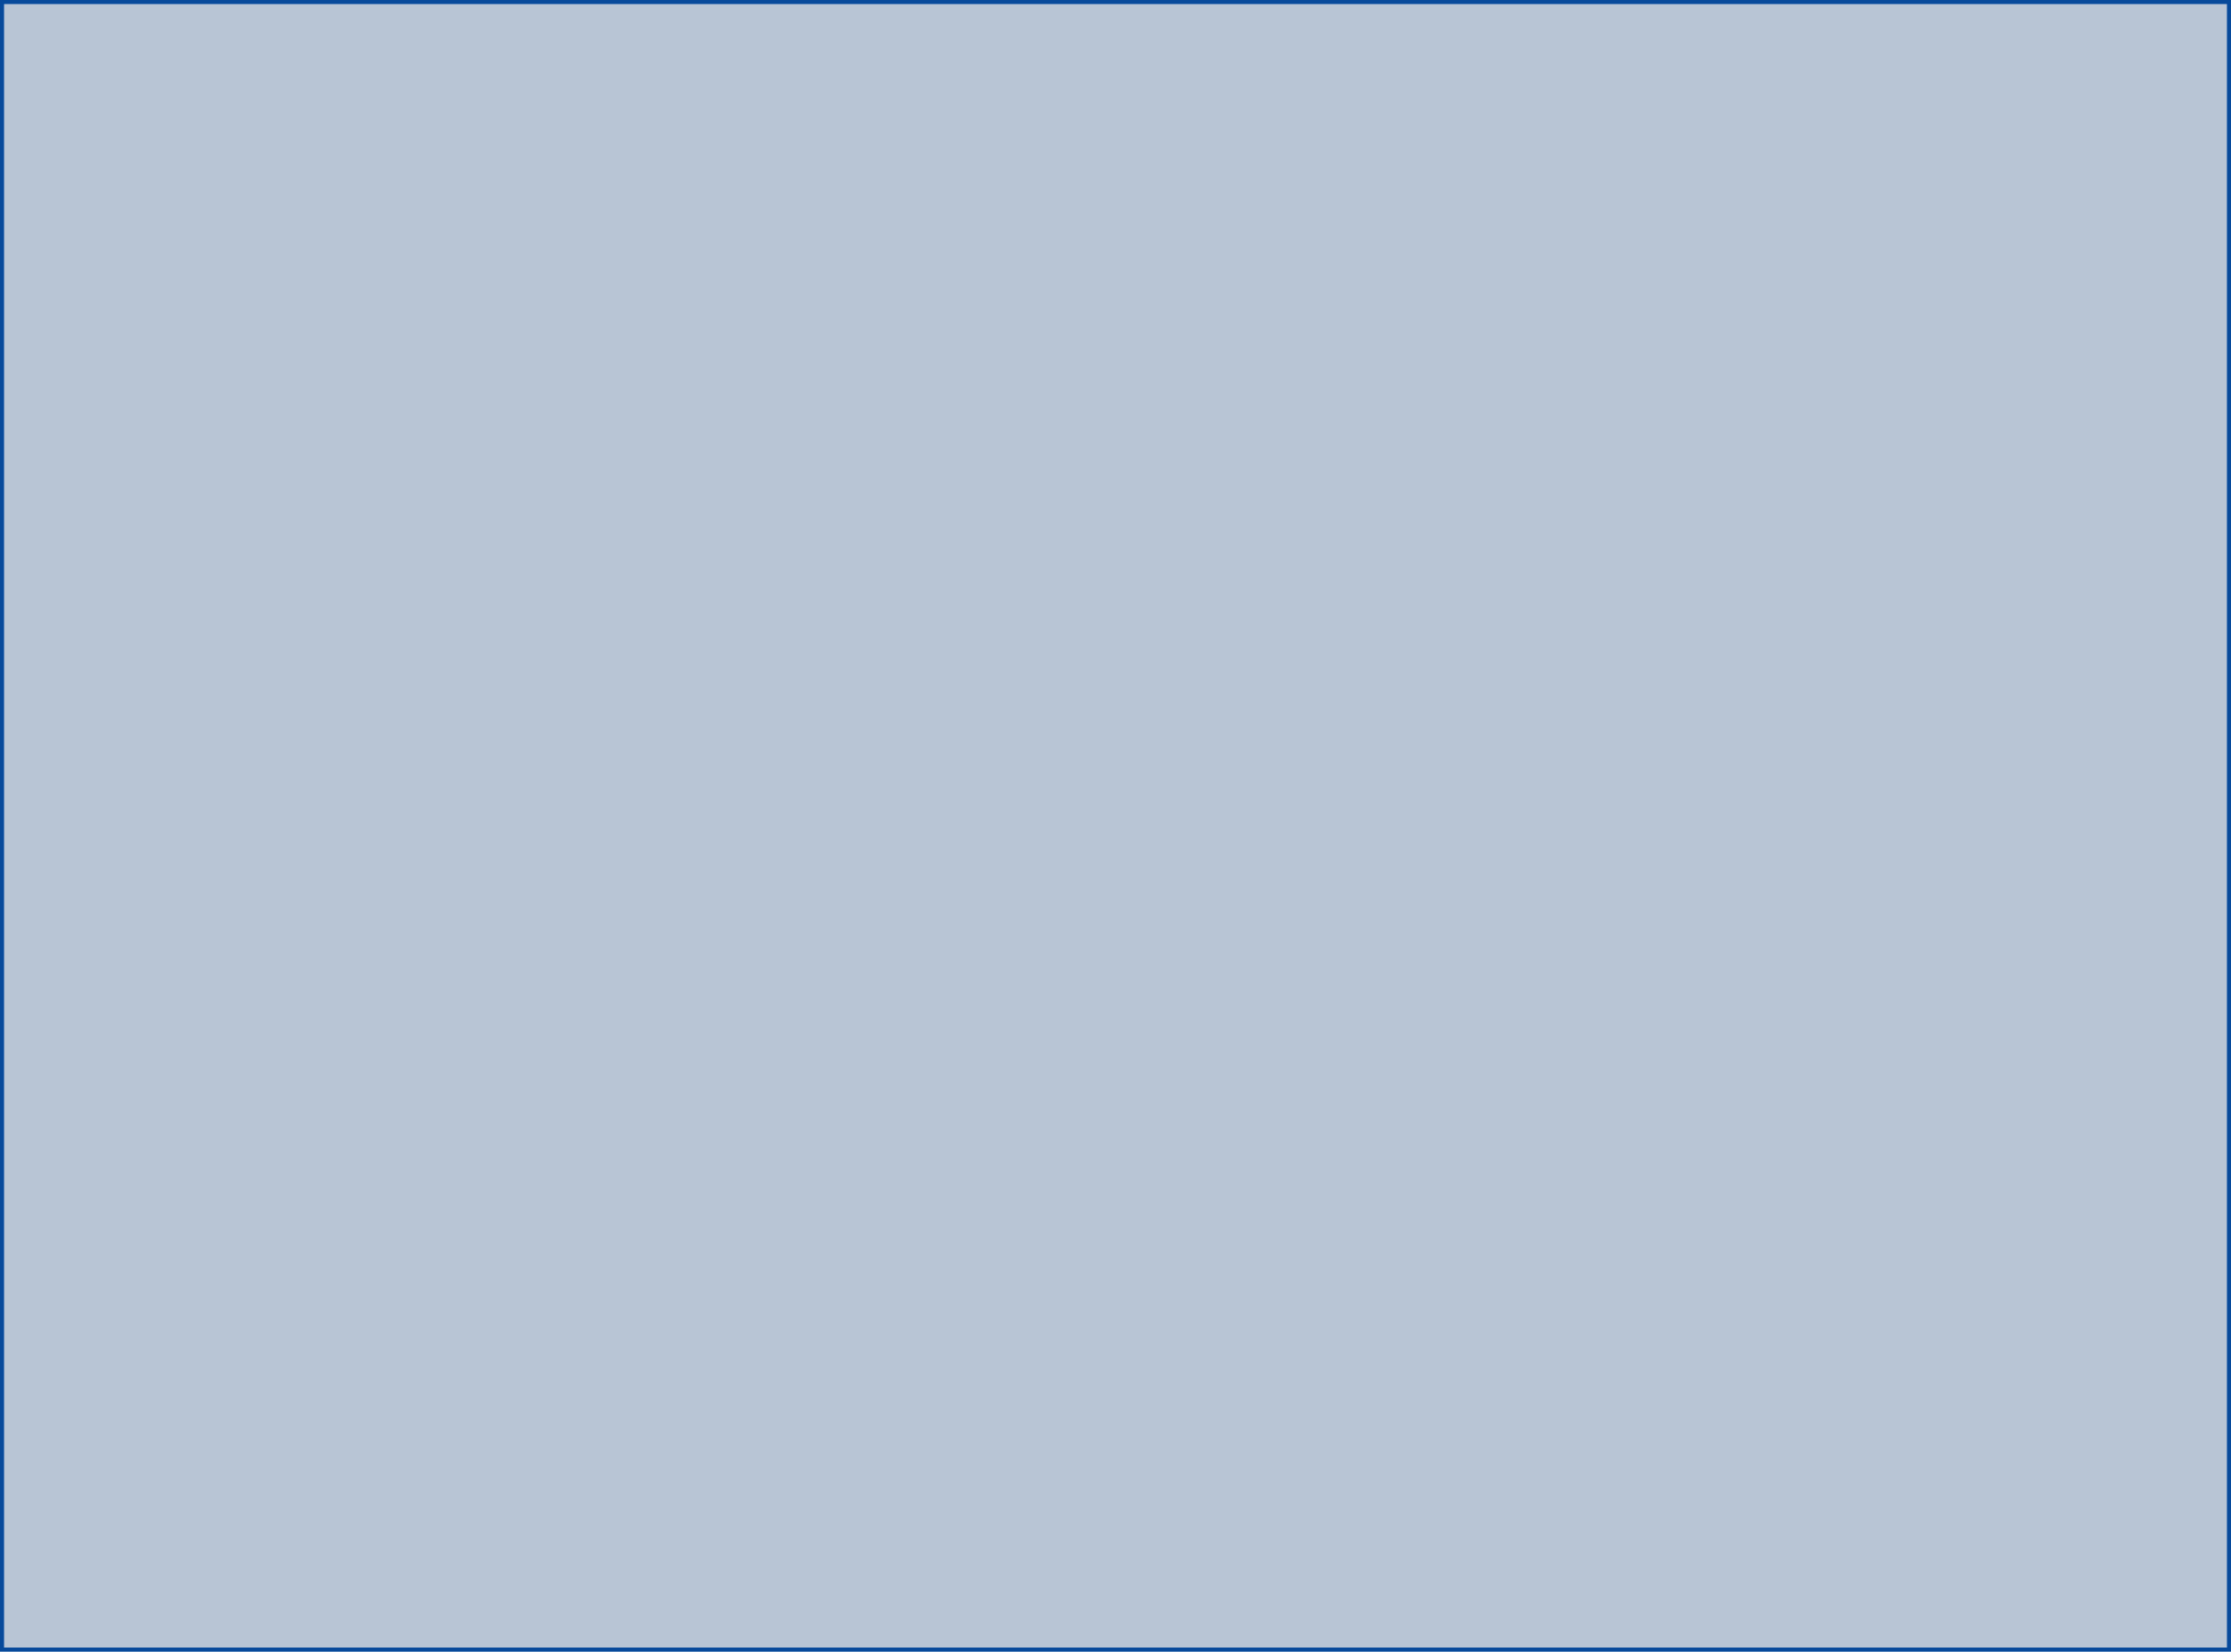
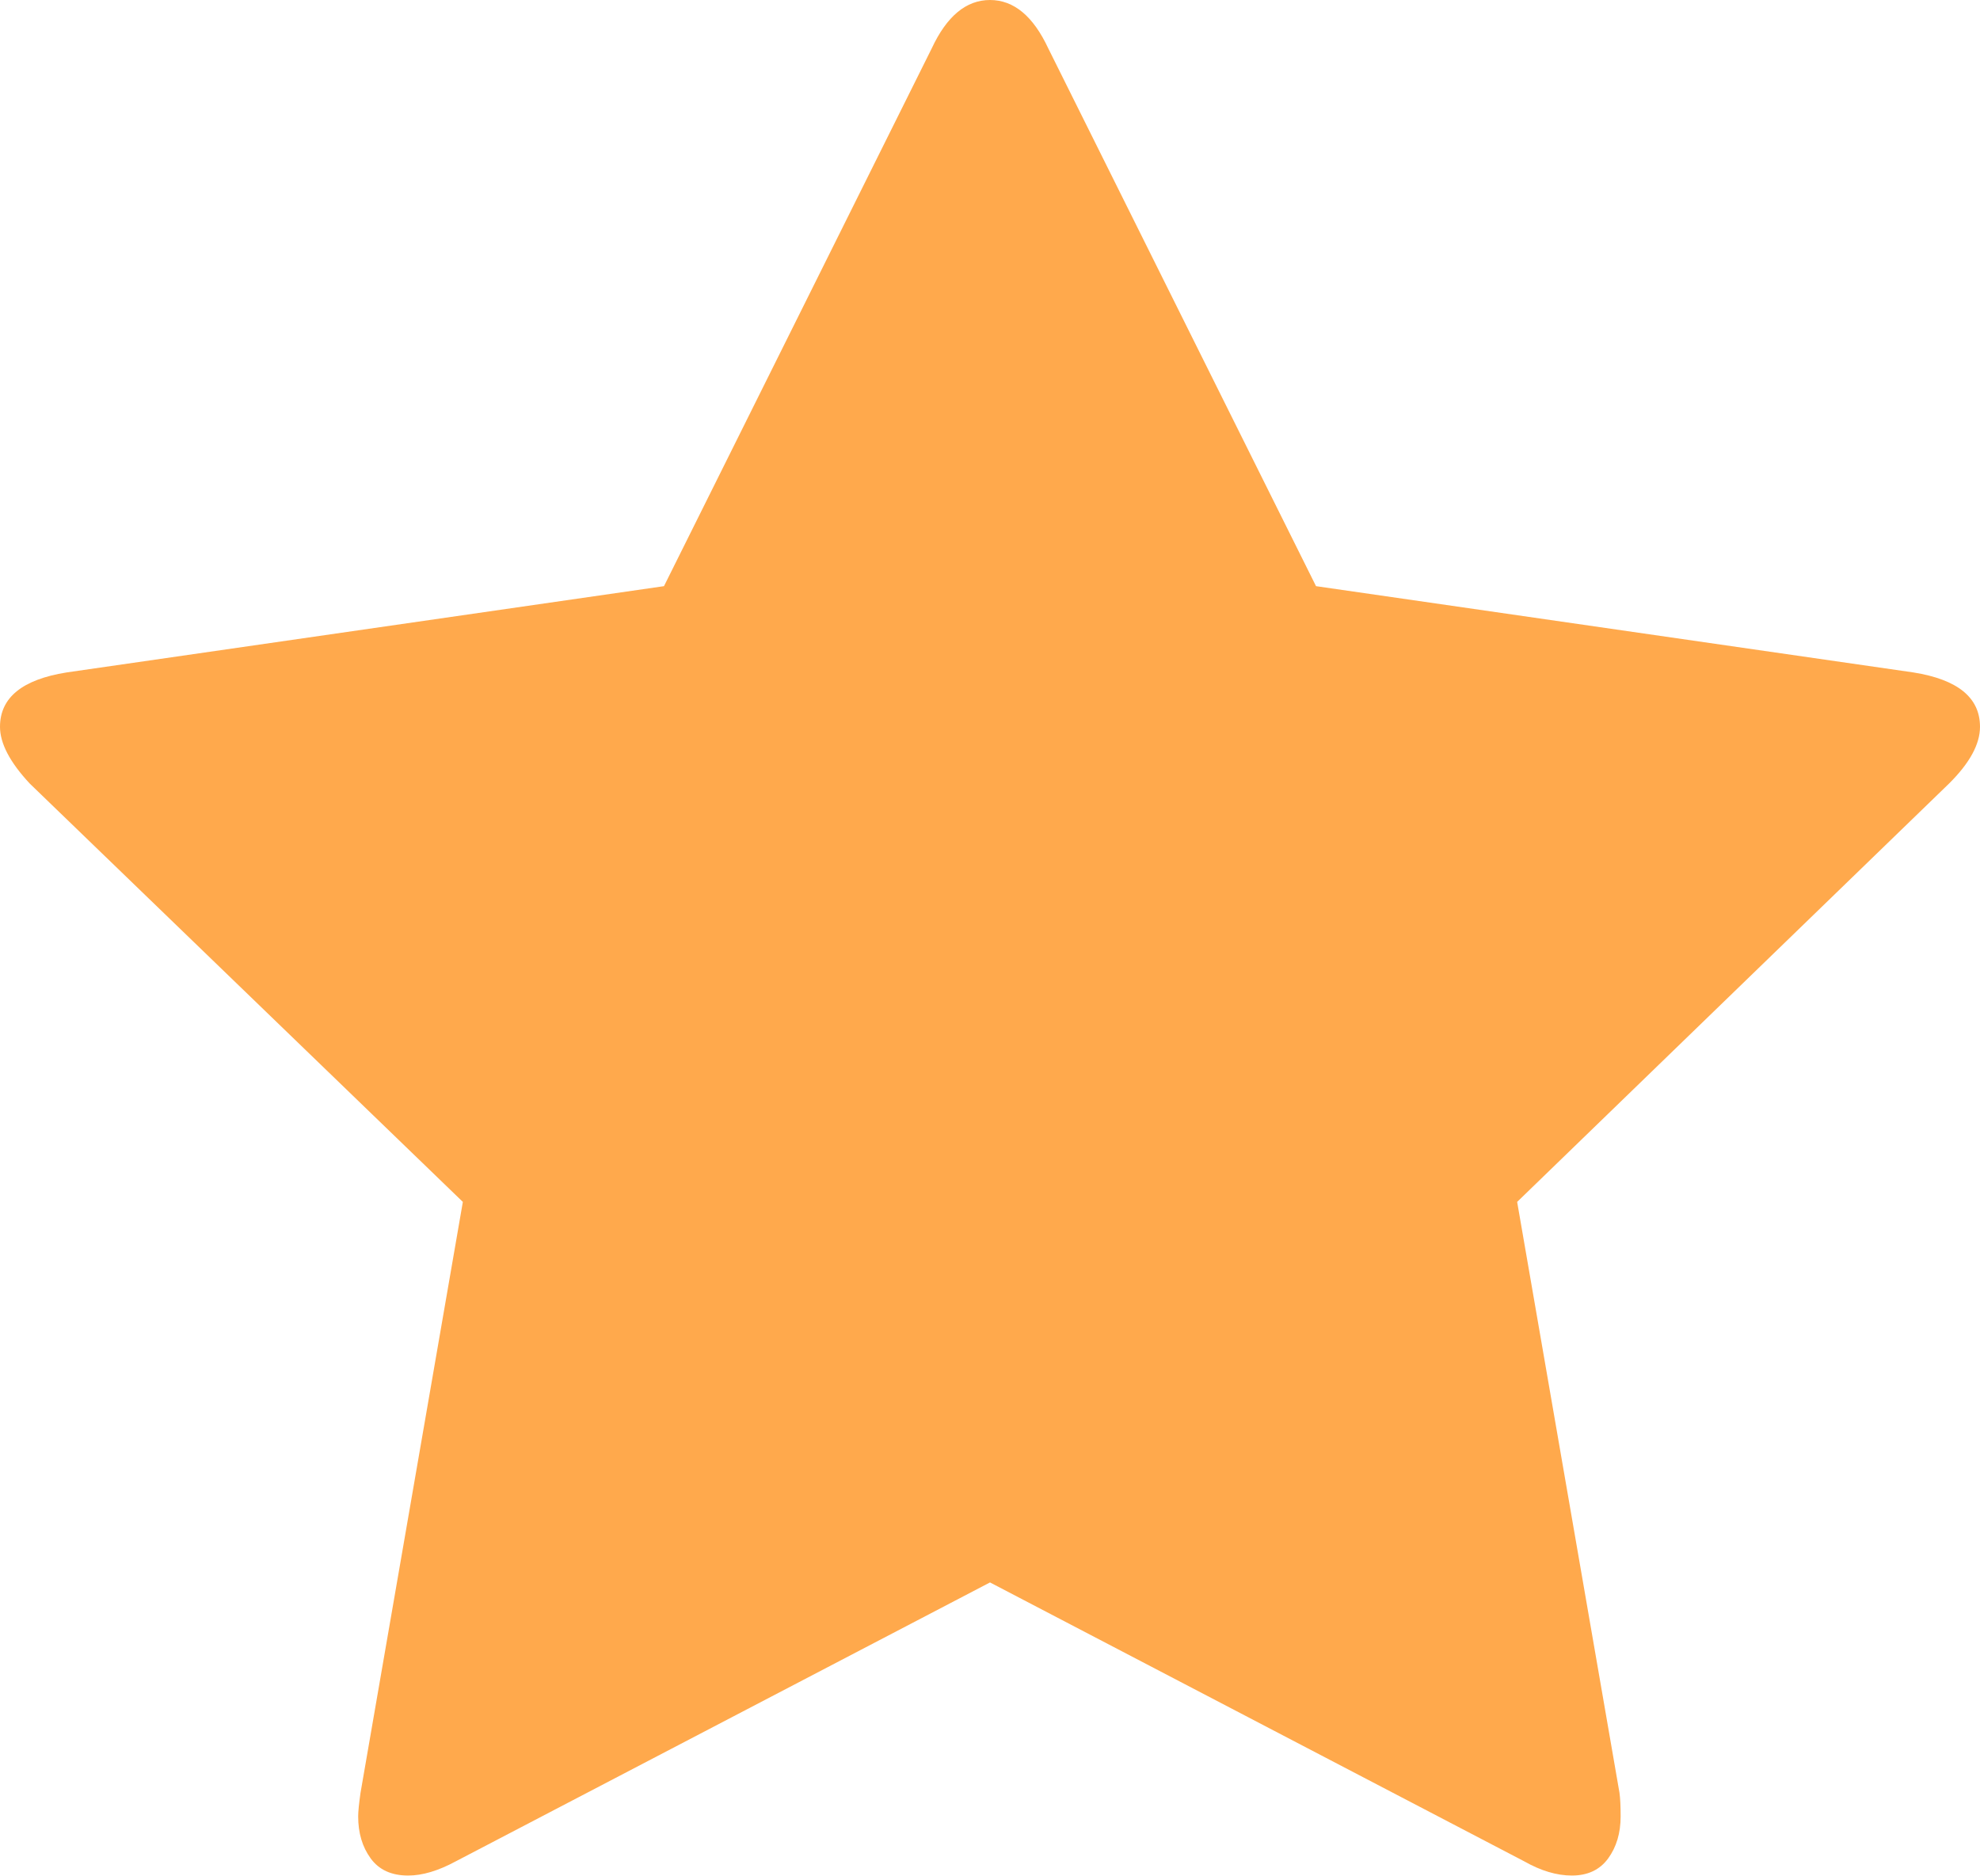
- <svg xmlns="http://www.w3.org/2000/svg" version="1.1" width="539px" height="399px">
-   <g transform="matrix(1 0 0 1 -1328 -3573 )">
-     <path d="M 1329 3574  L 1866 3574  L 1866 3971  L 1329 3971  L 1329 3574  Z " fill-rule="nonzero" fill="#123f73" stroke="none" fill-opacity="0.298" />
-     <path d="M 1328.5 3573.5  L 1866.5 3573.5  L 1866.5 3971.5  L 1328.5 3971.5  L 1328.5 3573.5  Z " stroke-width="1" stroke="#064a9b" fill="none" stroke-opacity="0.996" />
+ <svg xmlns="http://www.w3.org/2000/svg" version="1.1" width="38px" height="36px">
+   <g transform="matrix(1 0 0 1 -1366 -873 )">
+     <path d="M 36.721 12.907  C 37.574 13.043  38 13.391  38 13.951  C 38 14.284  37.802 14.647  37.406 15.04  L 29.117 23.07  L 31.081 34.412  C 31.096 34.518  31.103 34.669  31.103 34.866  C 31.103 35.183  31.023 35.452  30.864 35.671  C 30.704 35.89  30.472 36  30.167 36  C 29.878 36  29.573 35.909  29.254 35.728  L 19 30.374  L 8.746 35.728  C 8.411 35.909  8.107 36  7.833 36  C 7.513 36  7.273 35.89  7.114 35.671  C 6.954 35.452  6.874 35.183  6.874 34.866  C 6.874 34.775  6.889 34.624  6.919 34.412  L 8.883 23.07  L 0.571 15.04  C 0.19 14.631  0 14.268  0 13.951  C 0 13.391  0.426 13.043  1.279 12.907  L 12.743 11.251  L 17.881 0.93  C 18.17 0.31  18.543 0  19 0  C 19.457 0  19.83 0.31  20.119 0.93  L 25.257 11.251  L 36.721 12.907  Z " fill-rule="nonzero" fill="#ffa94c" stroke="none" transform="matrix(1 0 0 1 1366 873 )" />
  </g>
</svg>
